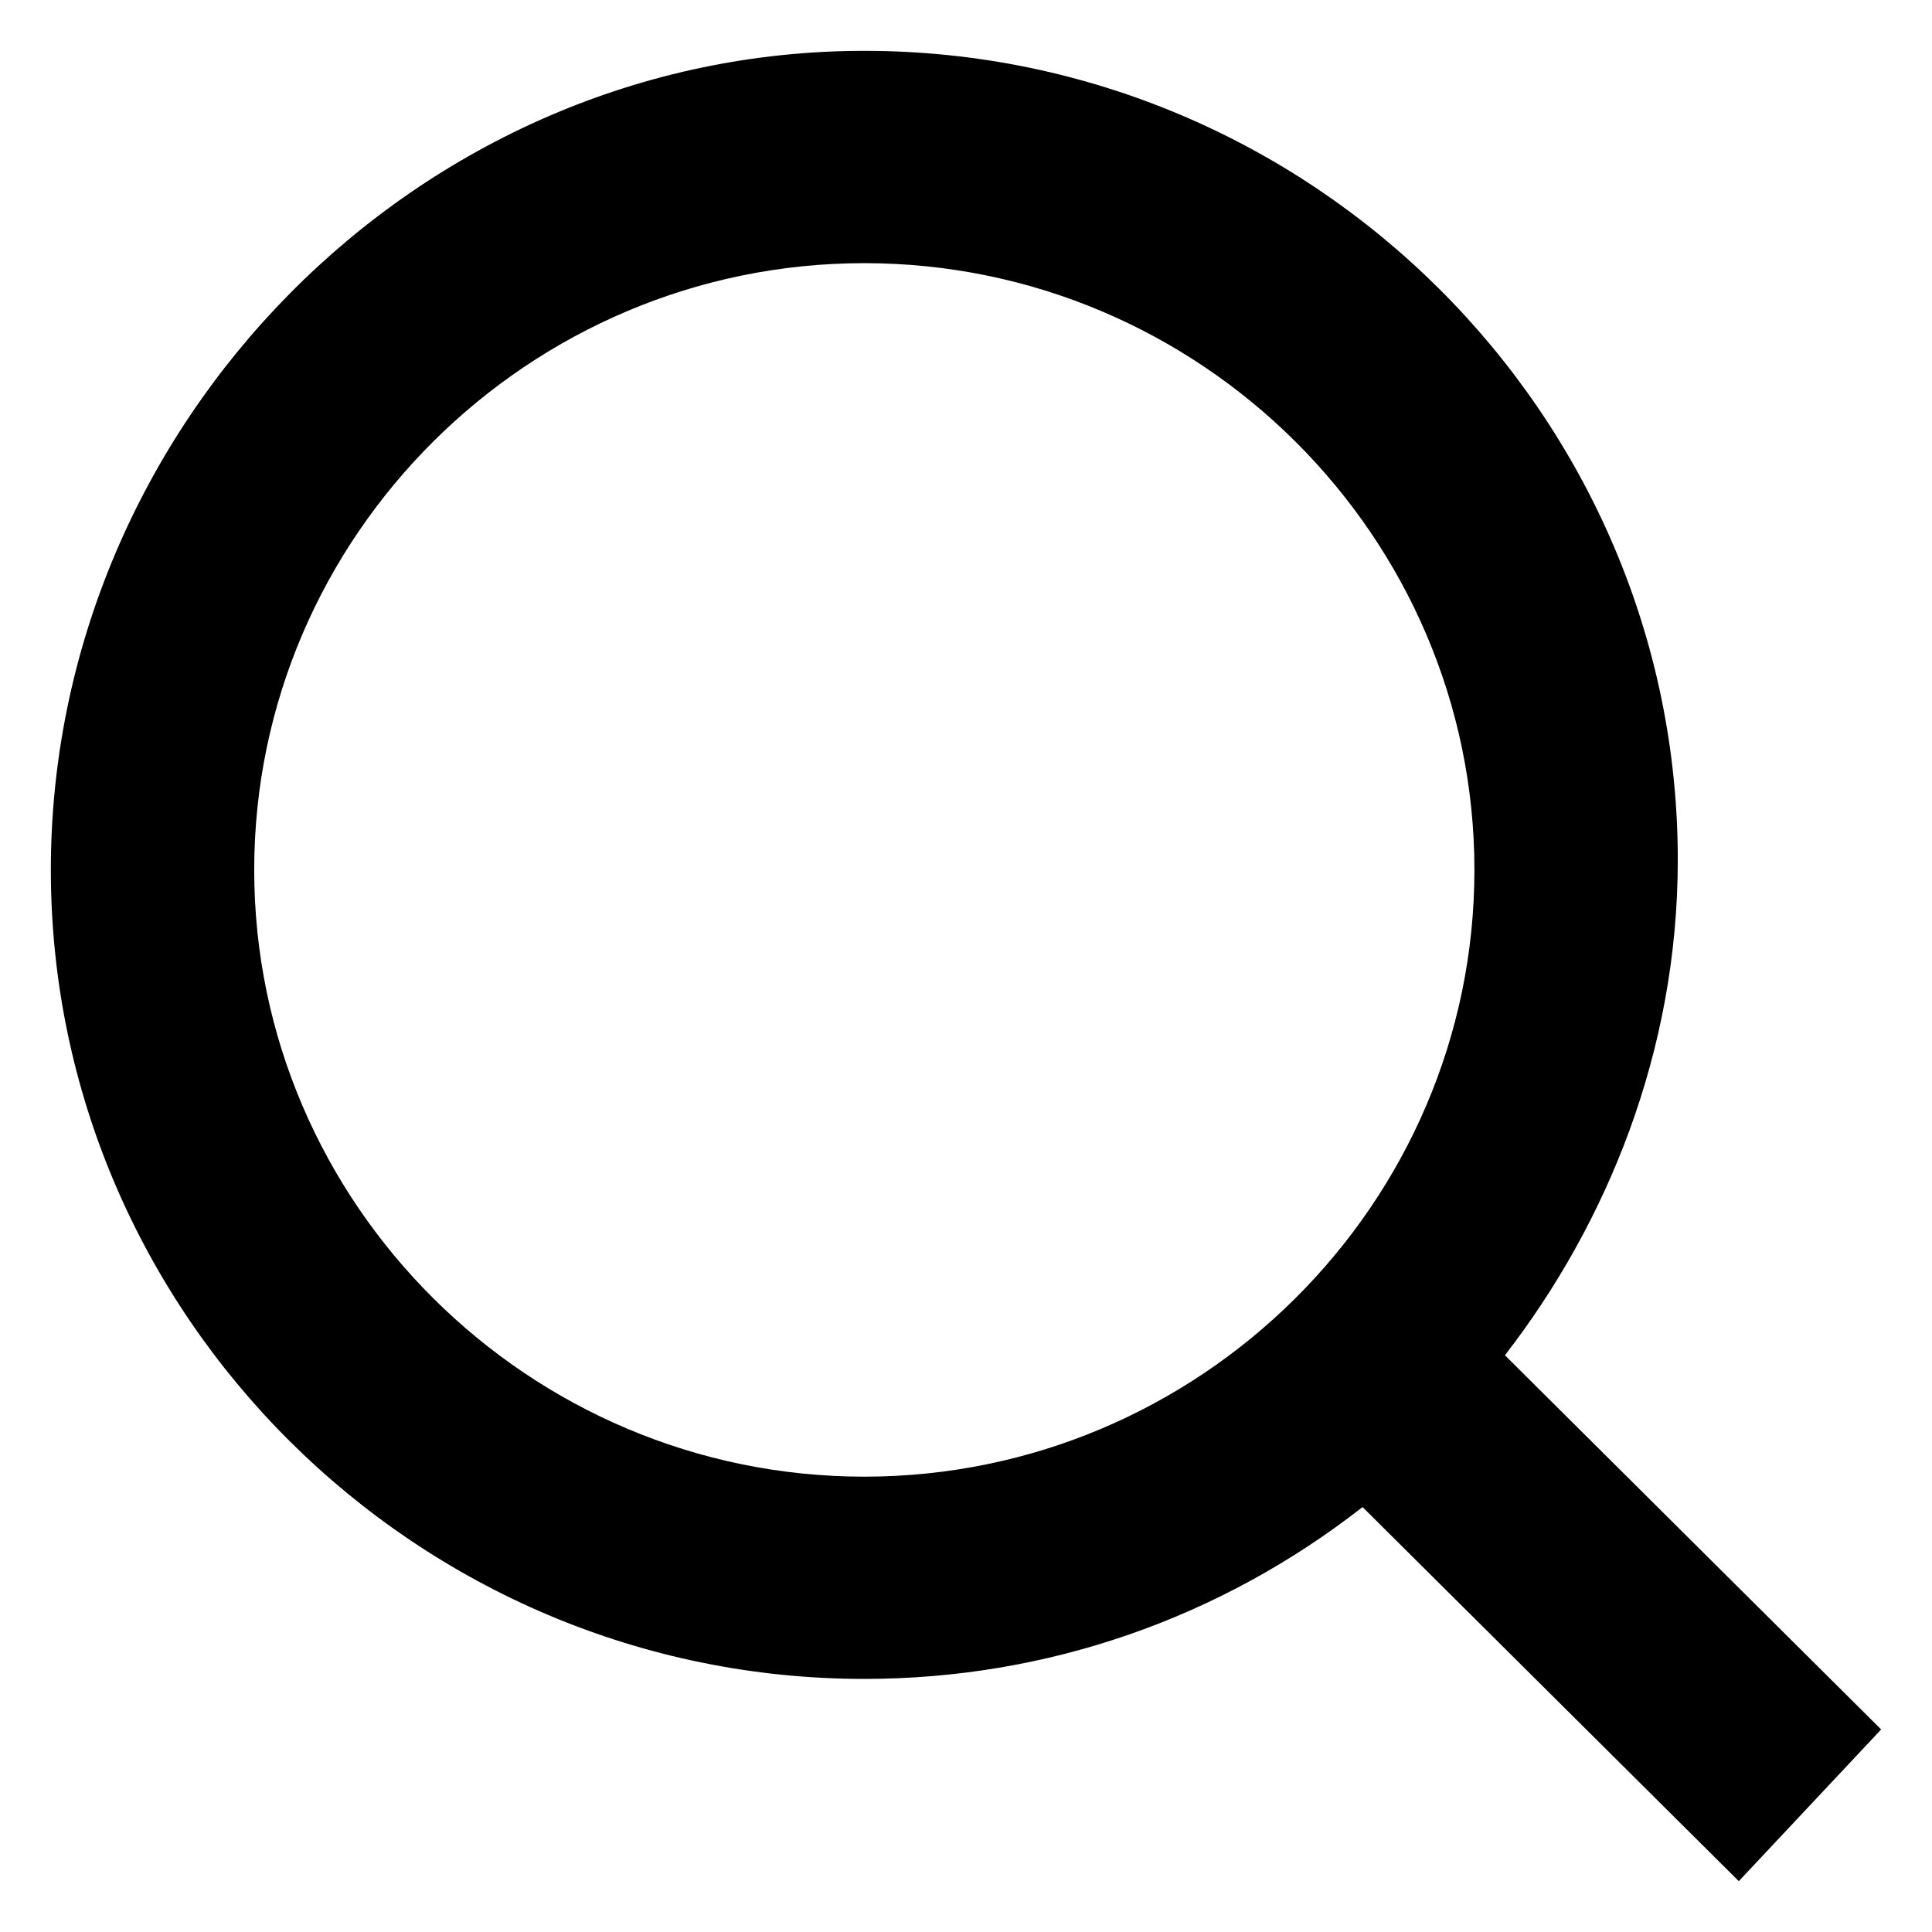
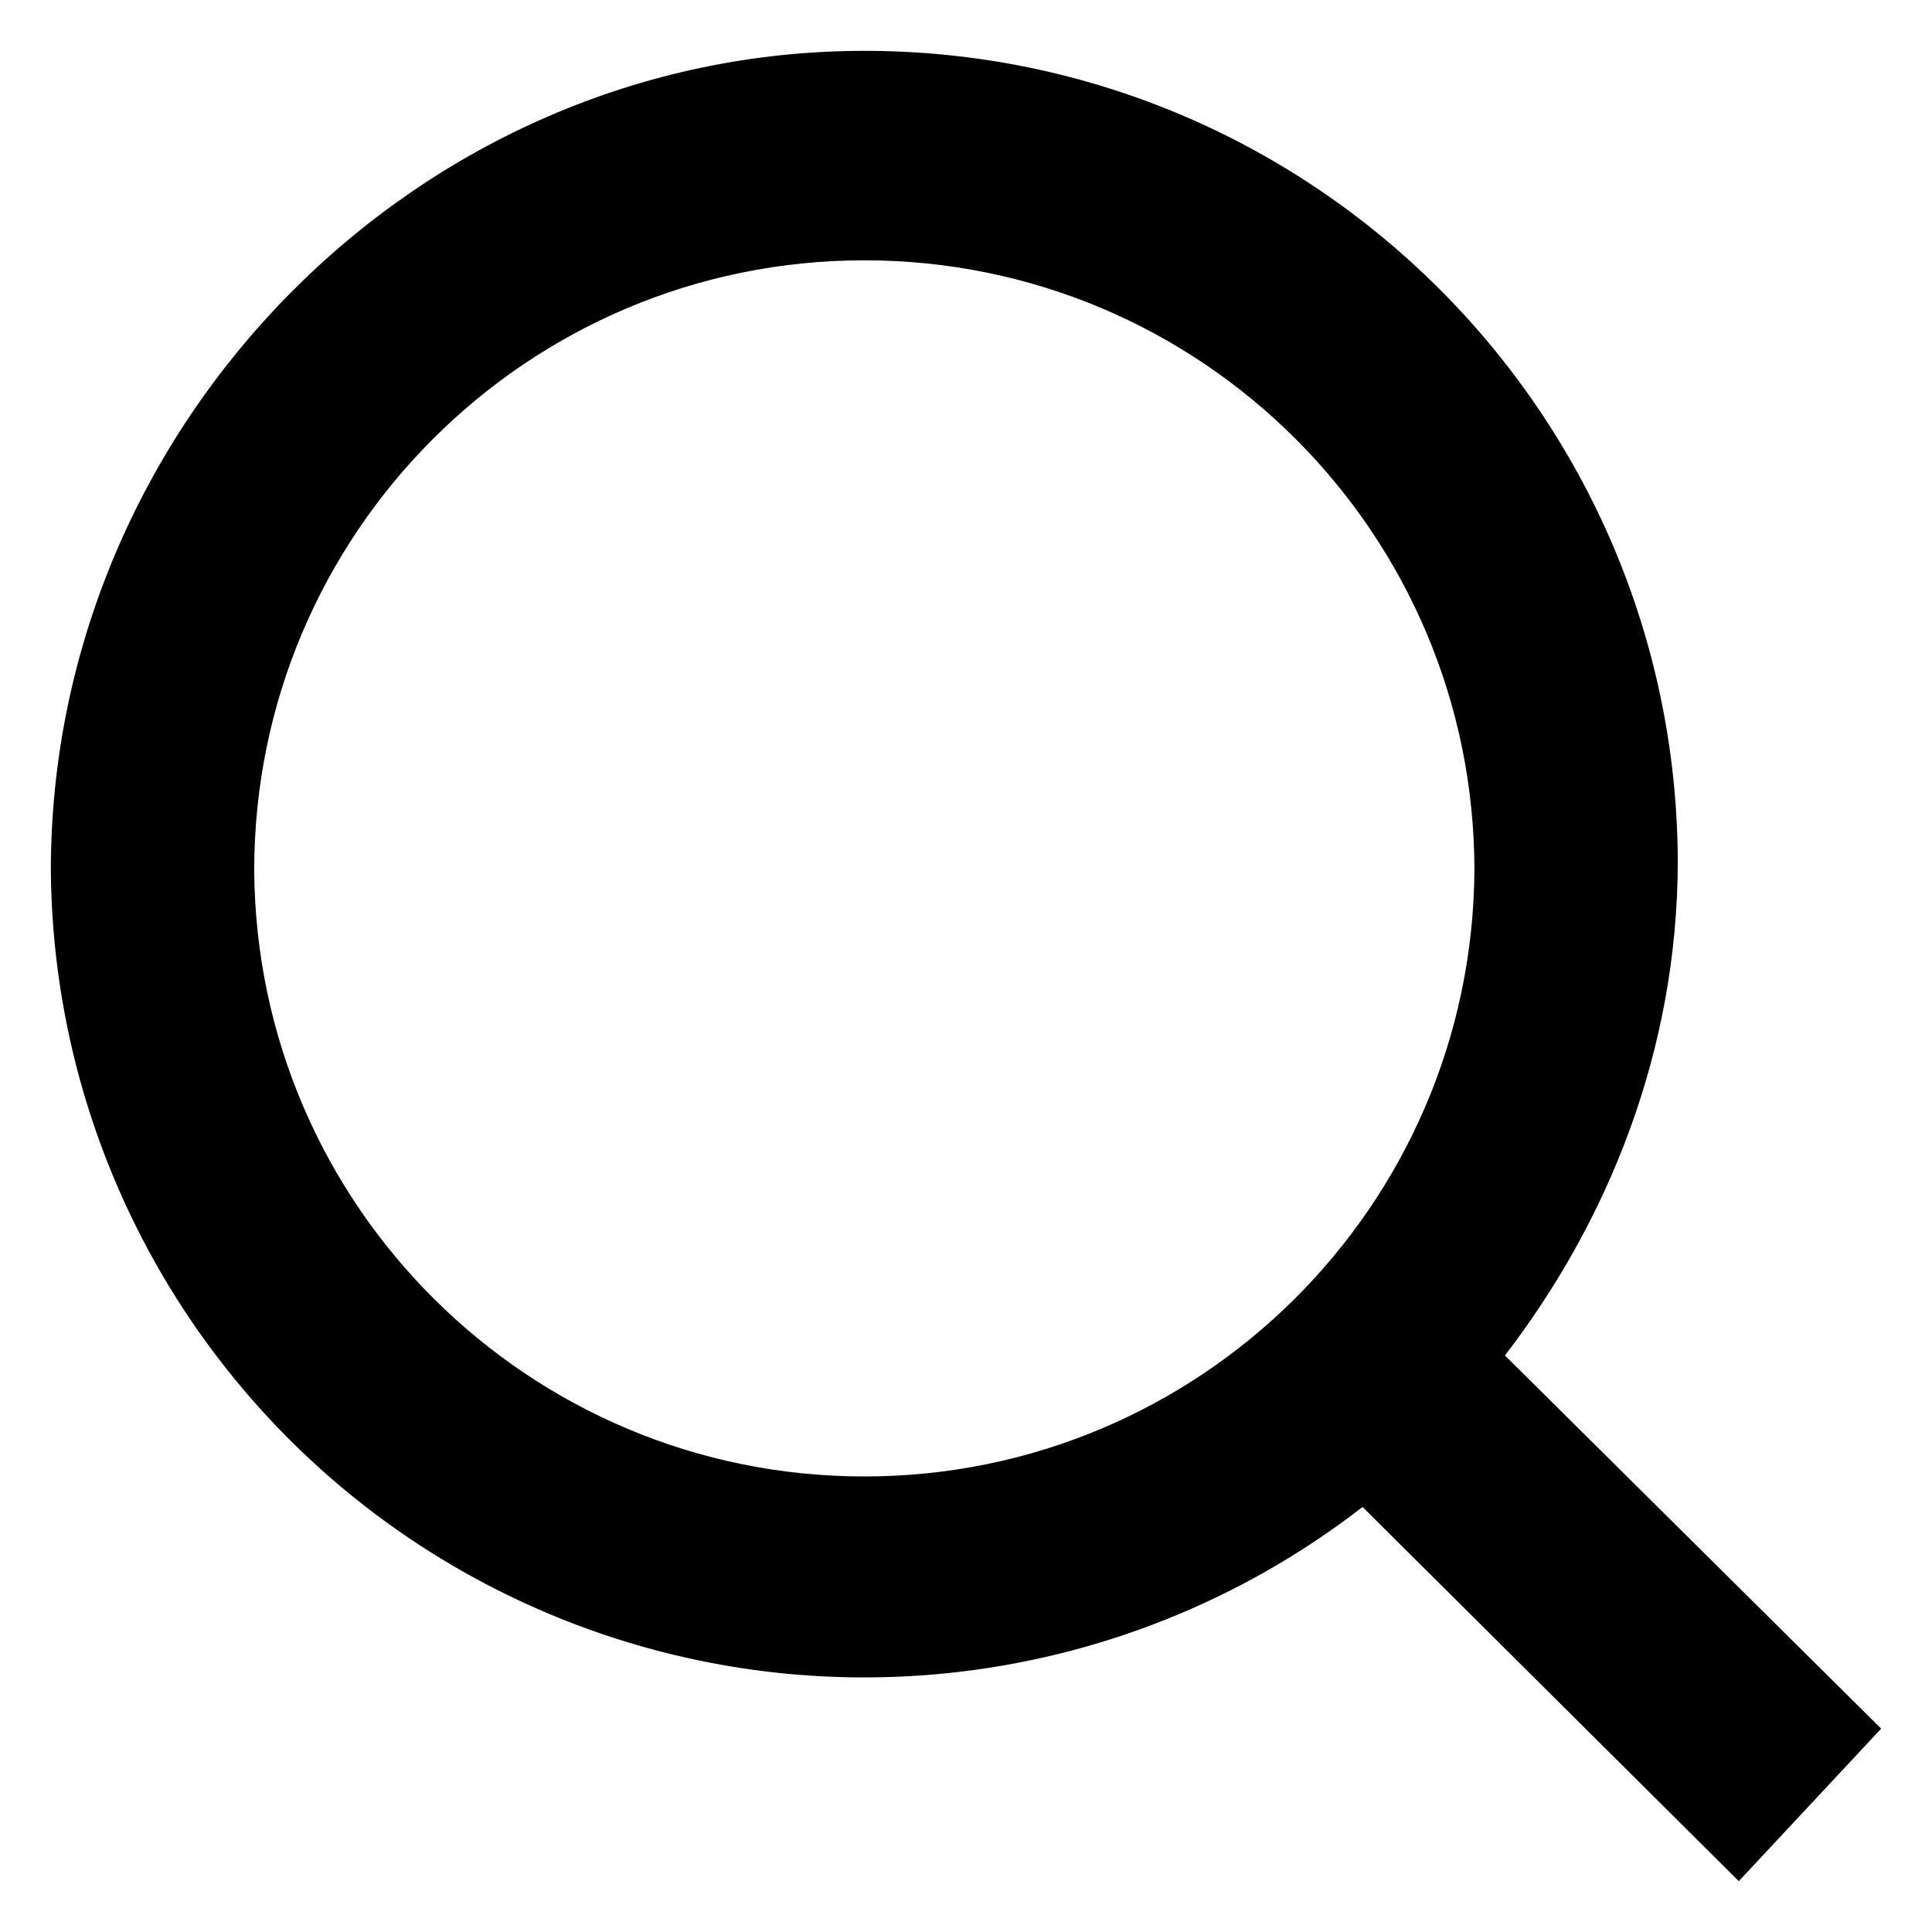
- <svg xmlns="http://www.w3.org/2000/svg" width="19" height="19" fill="none">
-   <path fill="#000" d="m18.5 17.008-3.7-3.68c1-1.292 1.7-2.983 1.7-4.872C16.5 4.08 12.9.5 8.5.5s-8 3.68-8 8.055c0 4.376 3.6 7.956 8 7.956 1.8 0 3.5-.597 4.9-1.69l3.7 3.679 1.4-1.492Zm-10-2.486c-3.3 0-6-2.685-6-5.967 0-3.282 2.7-5.967 6-5.967s6 2.685 6 5.967c0 3.282-2.7 5.967-6 5.967Z" />
+ <svg xmlns="http://www.w3.org/2000/svg" width="19" height="19" fill="none" viewBox="0 0 19 19">
+   <path fill="#000" d="m18.5 17-3.7-3.67c1-1.3 1.7-2.98 1.7-4.87A8 8 0 0 0 8.5.5C4.1.5.5 4.18.5 8.56a8 8 0 0 0 12.9 6.26l3.7 3.68 1.4-1.5Zm-10-2.48a6 6 0 0 1-6-5.96 6 6 0 0 1 12 0 6 6 0 0 1-6 5.96Z" />
</svg>
